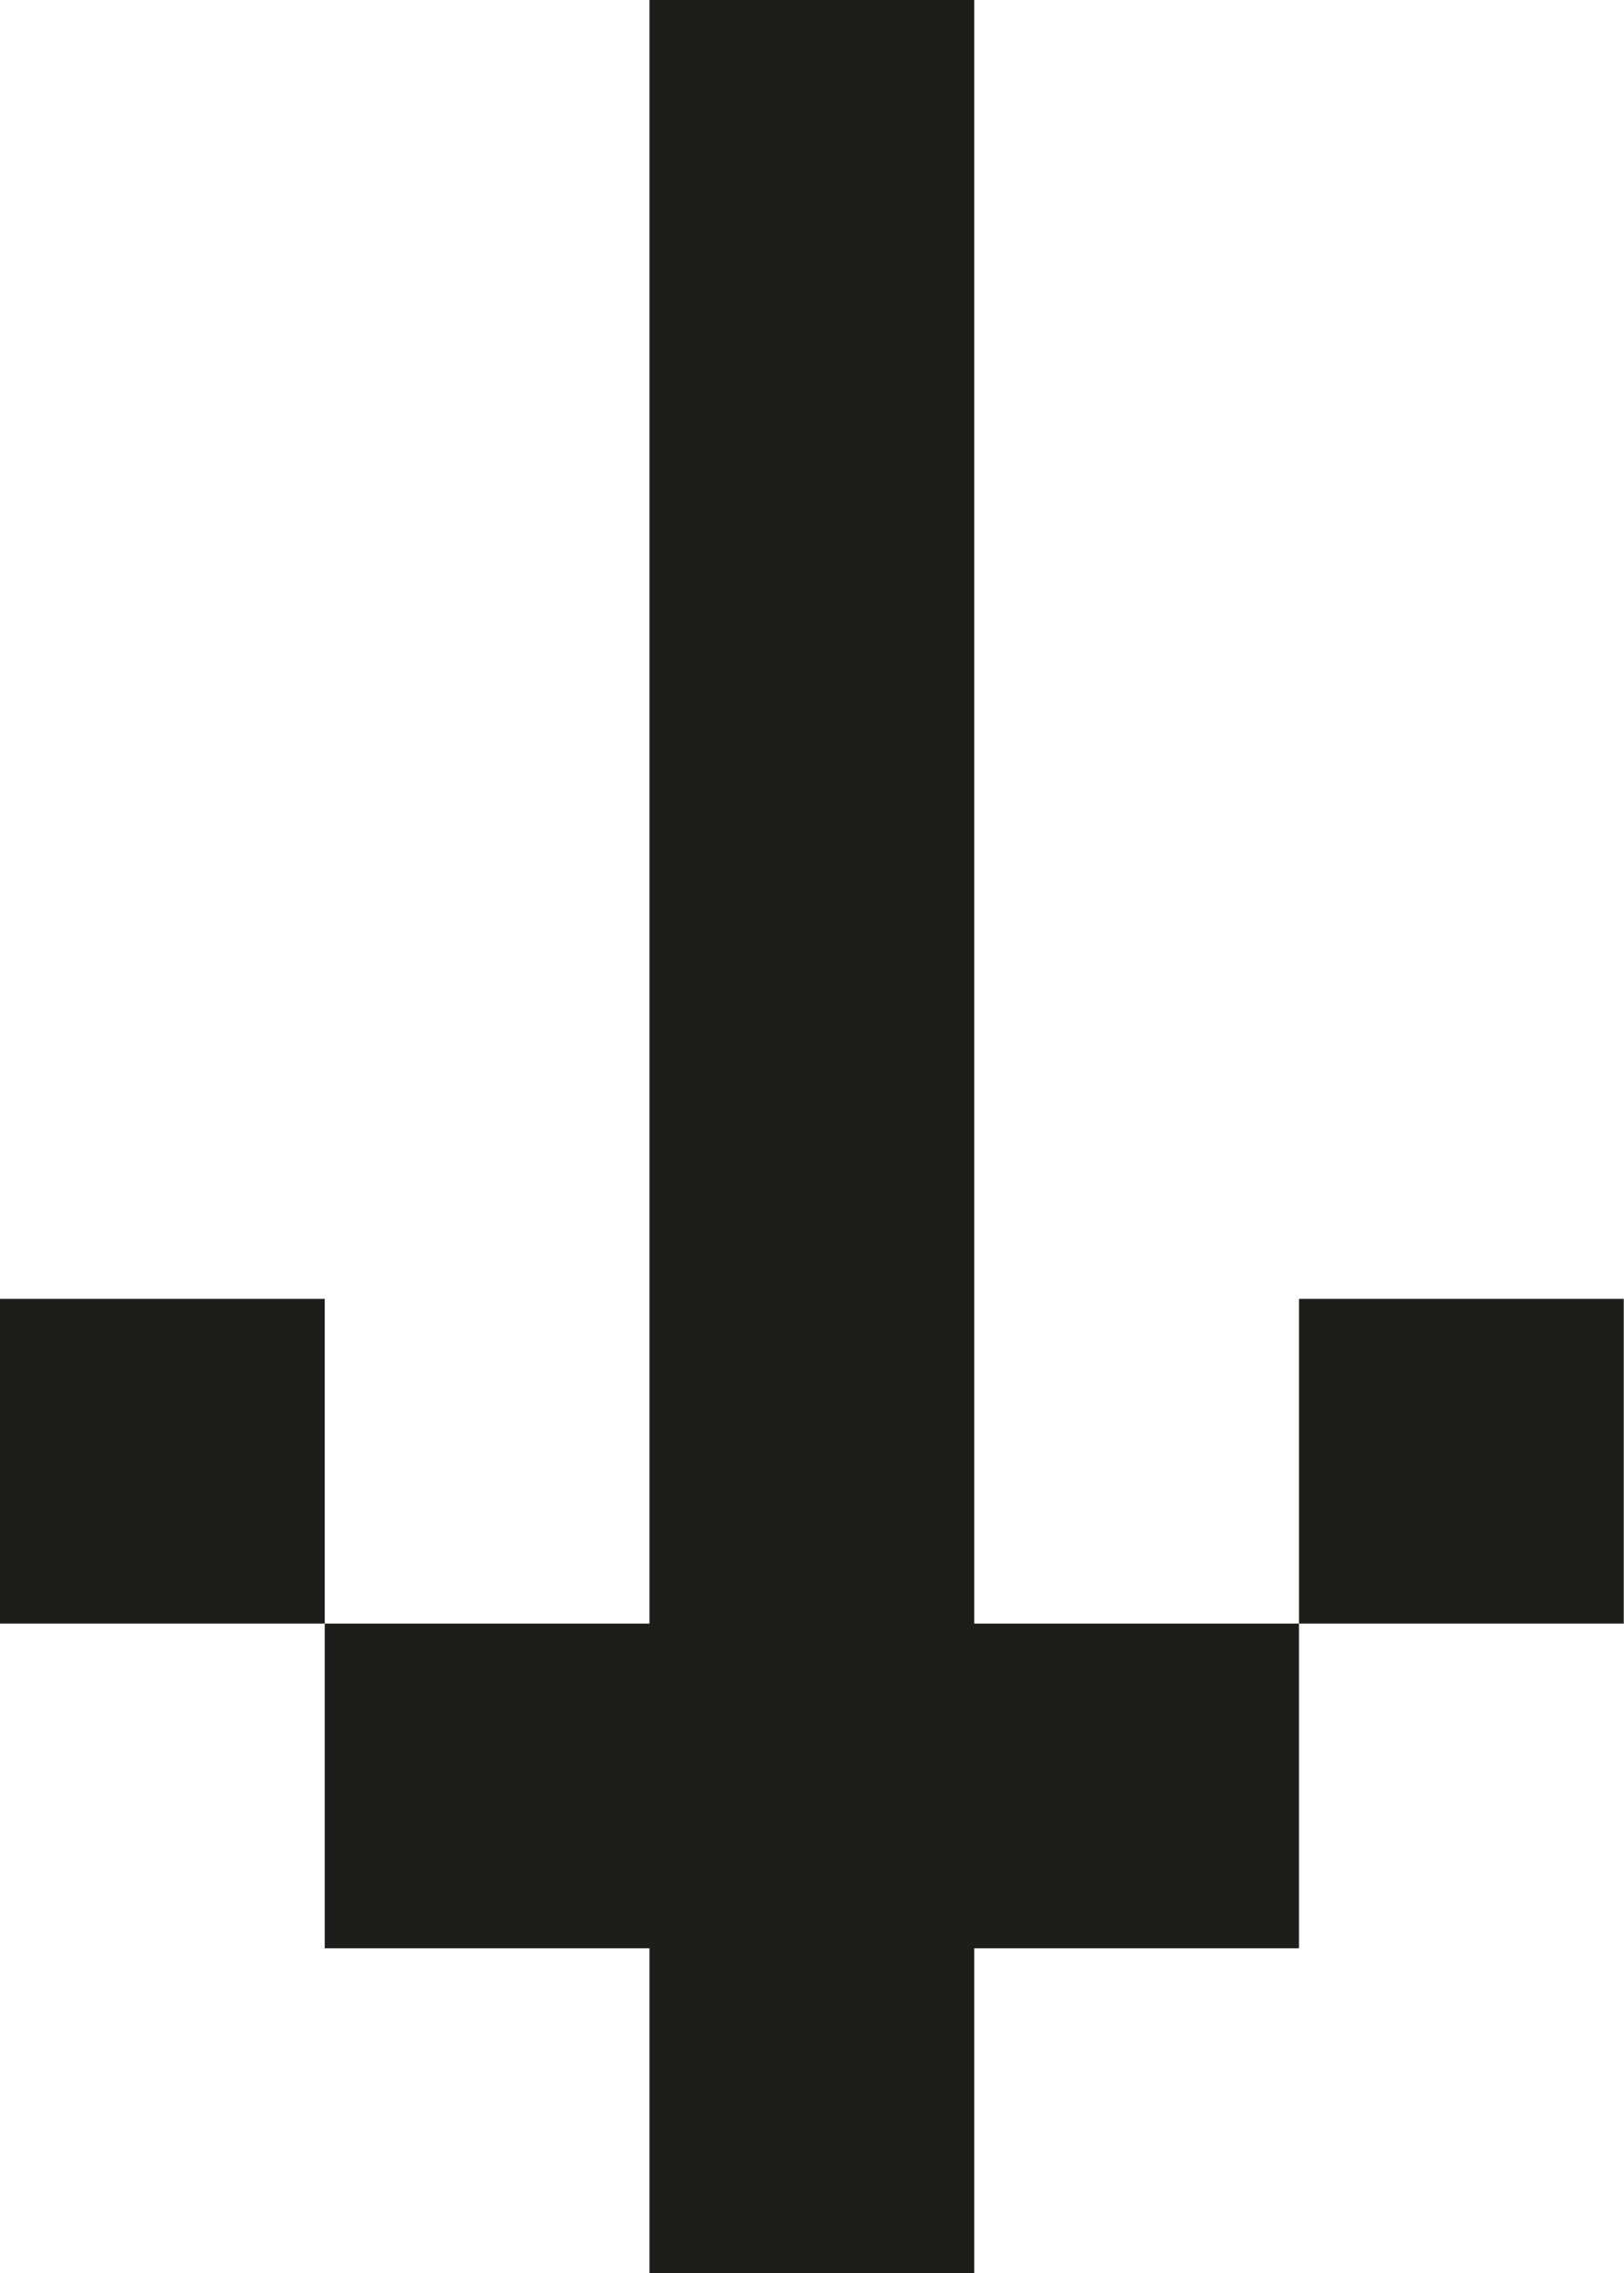
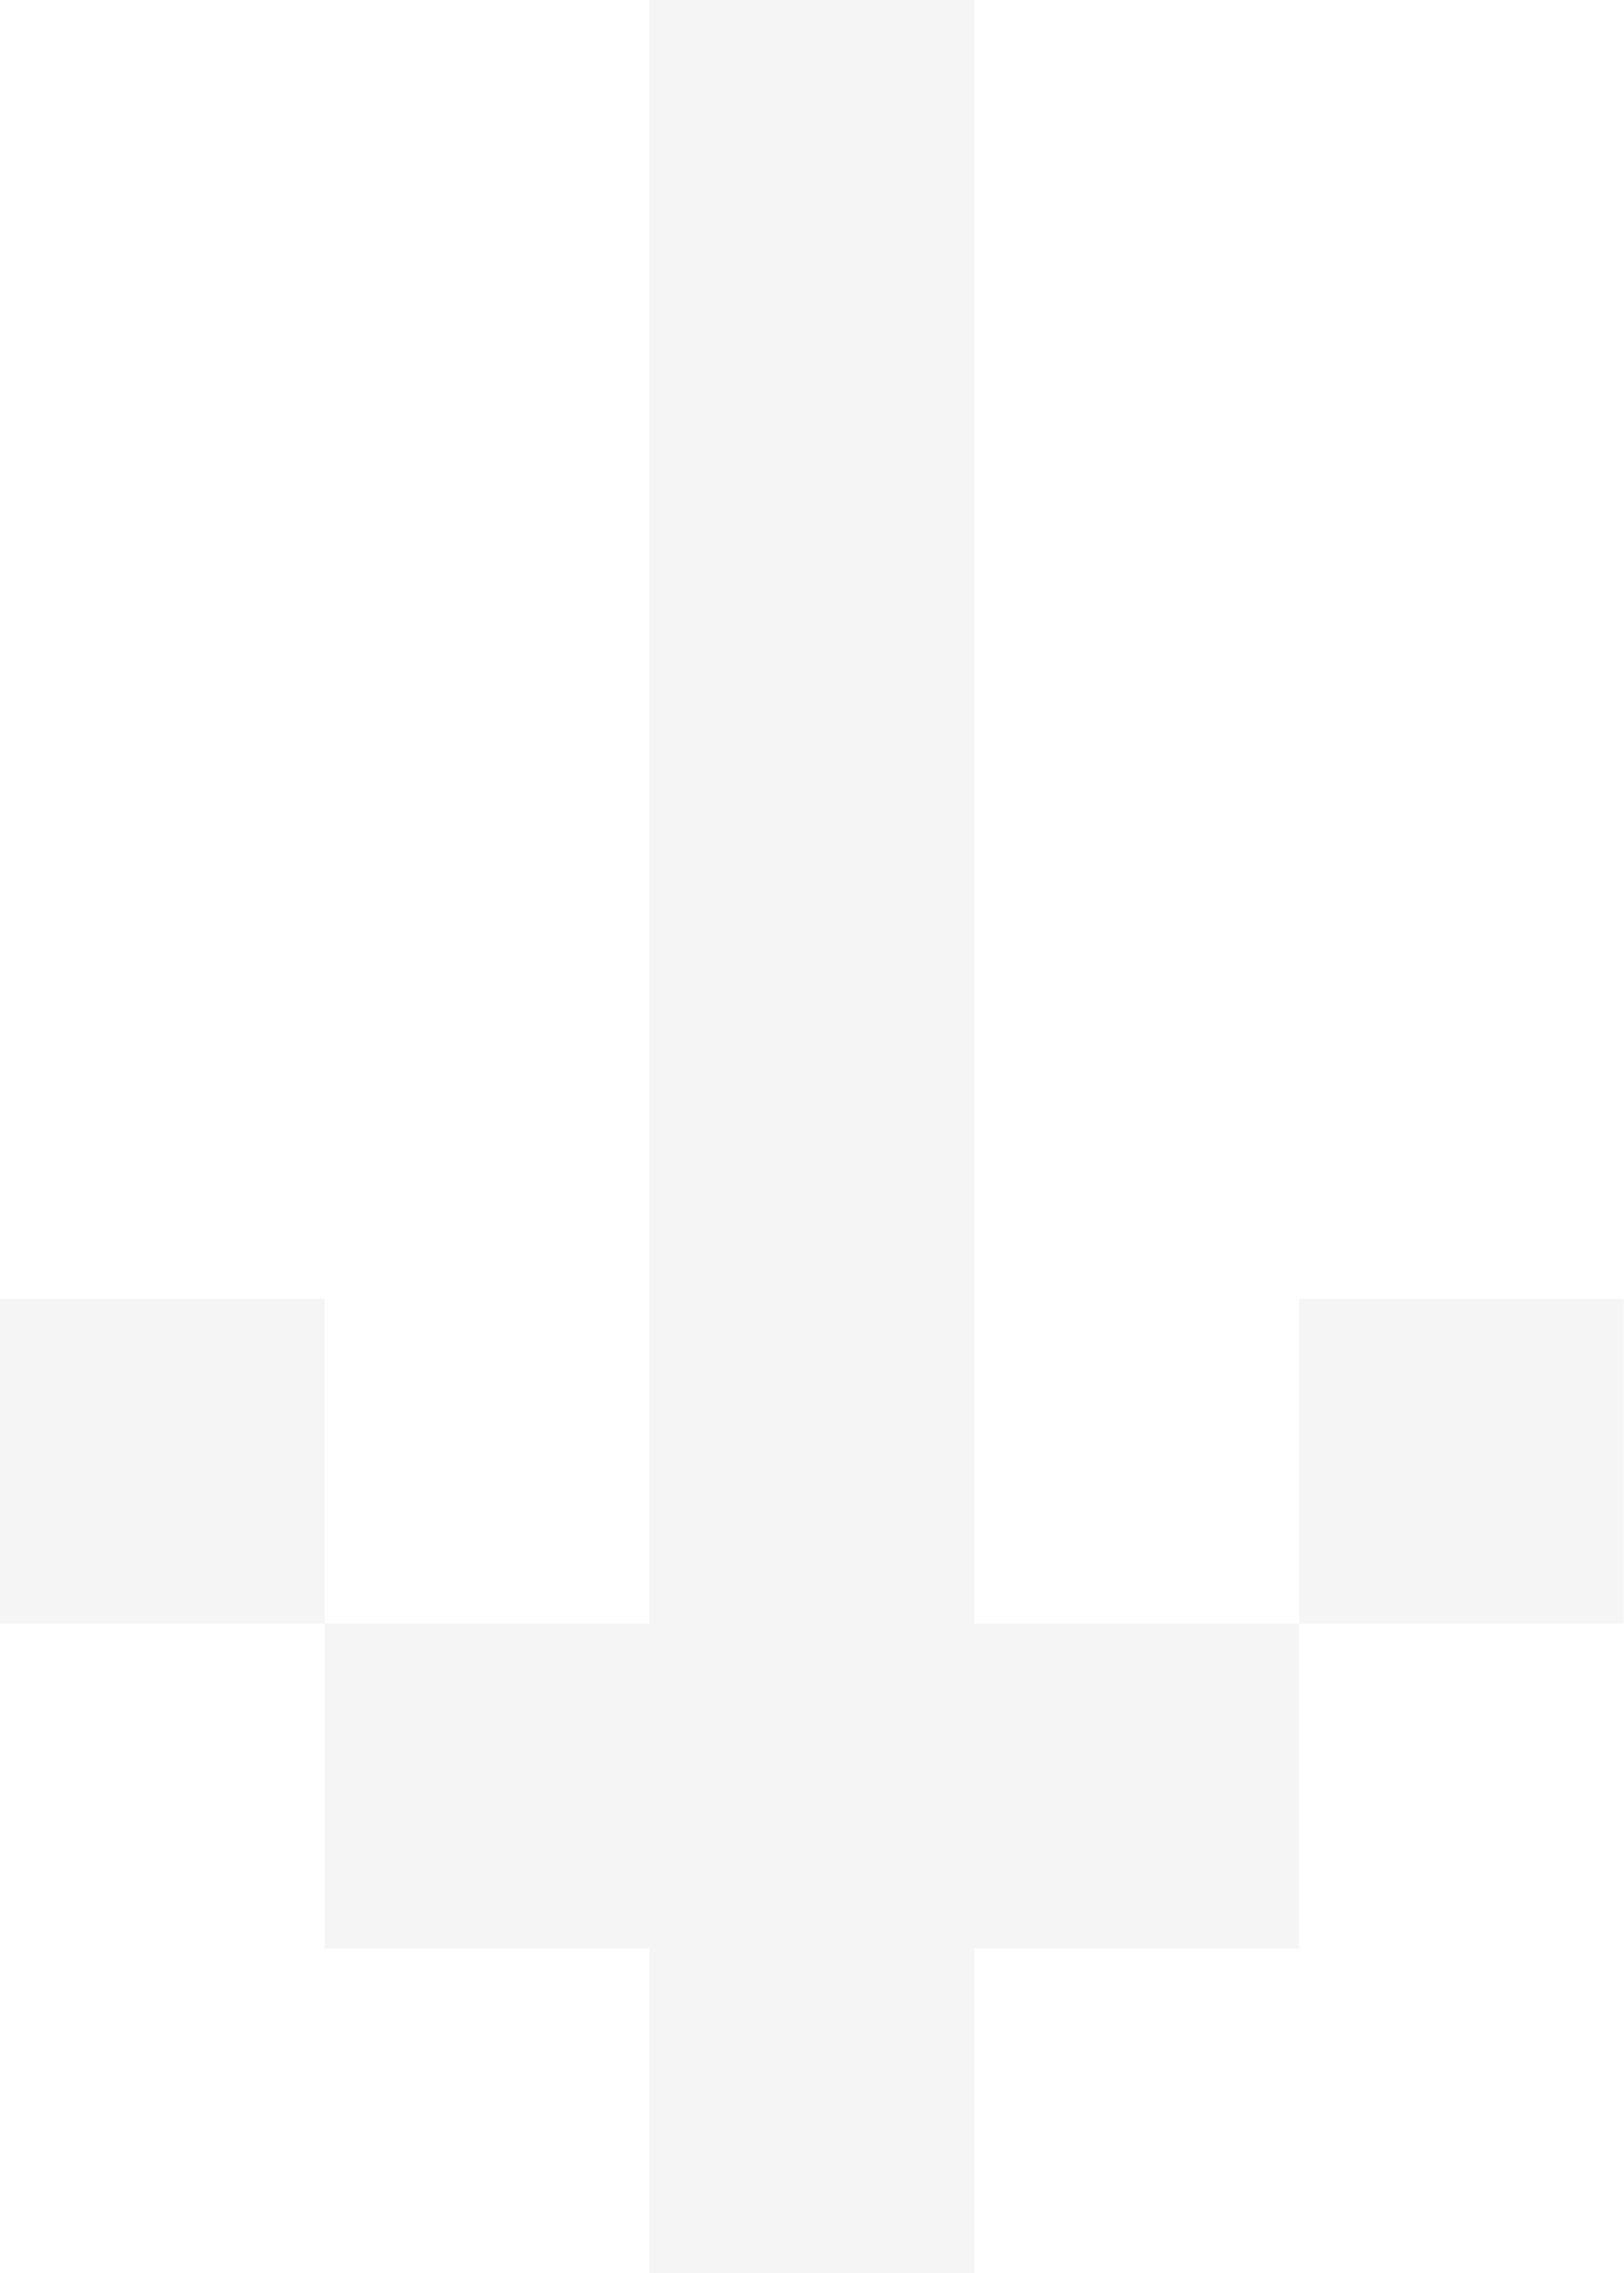
- <svg xmlns="http://www.w3.org/2000/svg" id="Capa_1" data-name="Capa 1" viewBox="0 0 74.9 104.86">
-   <defs>
-     <style>
-       .cls-1 {
-         fill: #1d1d1b;
-         stroke-width: 0px;
-       }
-     </style>
-   </defs>
-   <path class="cls-1" d="M14.98,59.92v14.98H0v-14.98h14.98ZM44.94,74.9h14.98v14.98h-14.98v14.98h-14.98v-14.98h-14.98v-14.98h14.98V0h14.98v74.9ZM74.9,59.92v14.98h-14.98v-14.98h14.98Z" />
+ <svg xmlns="http://www.w3.org/2000/svg" id="Capa_1" version="1.1" viewBox="0 0 74.9 104.86">
+   <path d="M14.98,59.92v14.98H0v-14.98s14.98,0,14.98,0ZM44.94,74.9h14.98v14.98h-14.98v14.98h-14.98v-14.98h-14.98v-14.98h14.98V0h14.98v74.9ZM74.9,59.92v14.98h-14.98v-14.98s14.98,0,14.98,0Z" fill="#f5f5f5" />
</svg>
